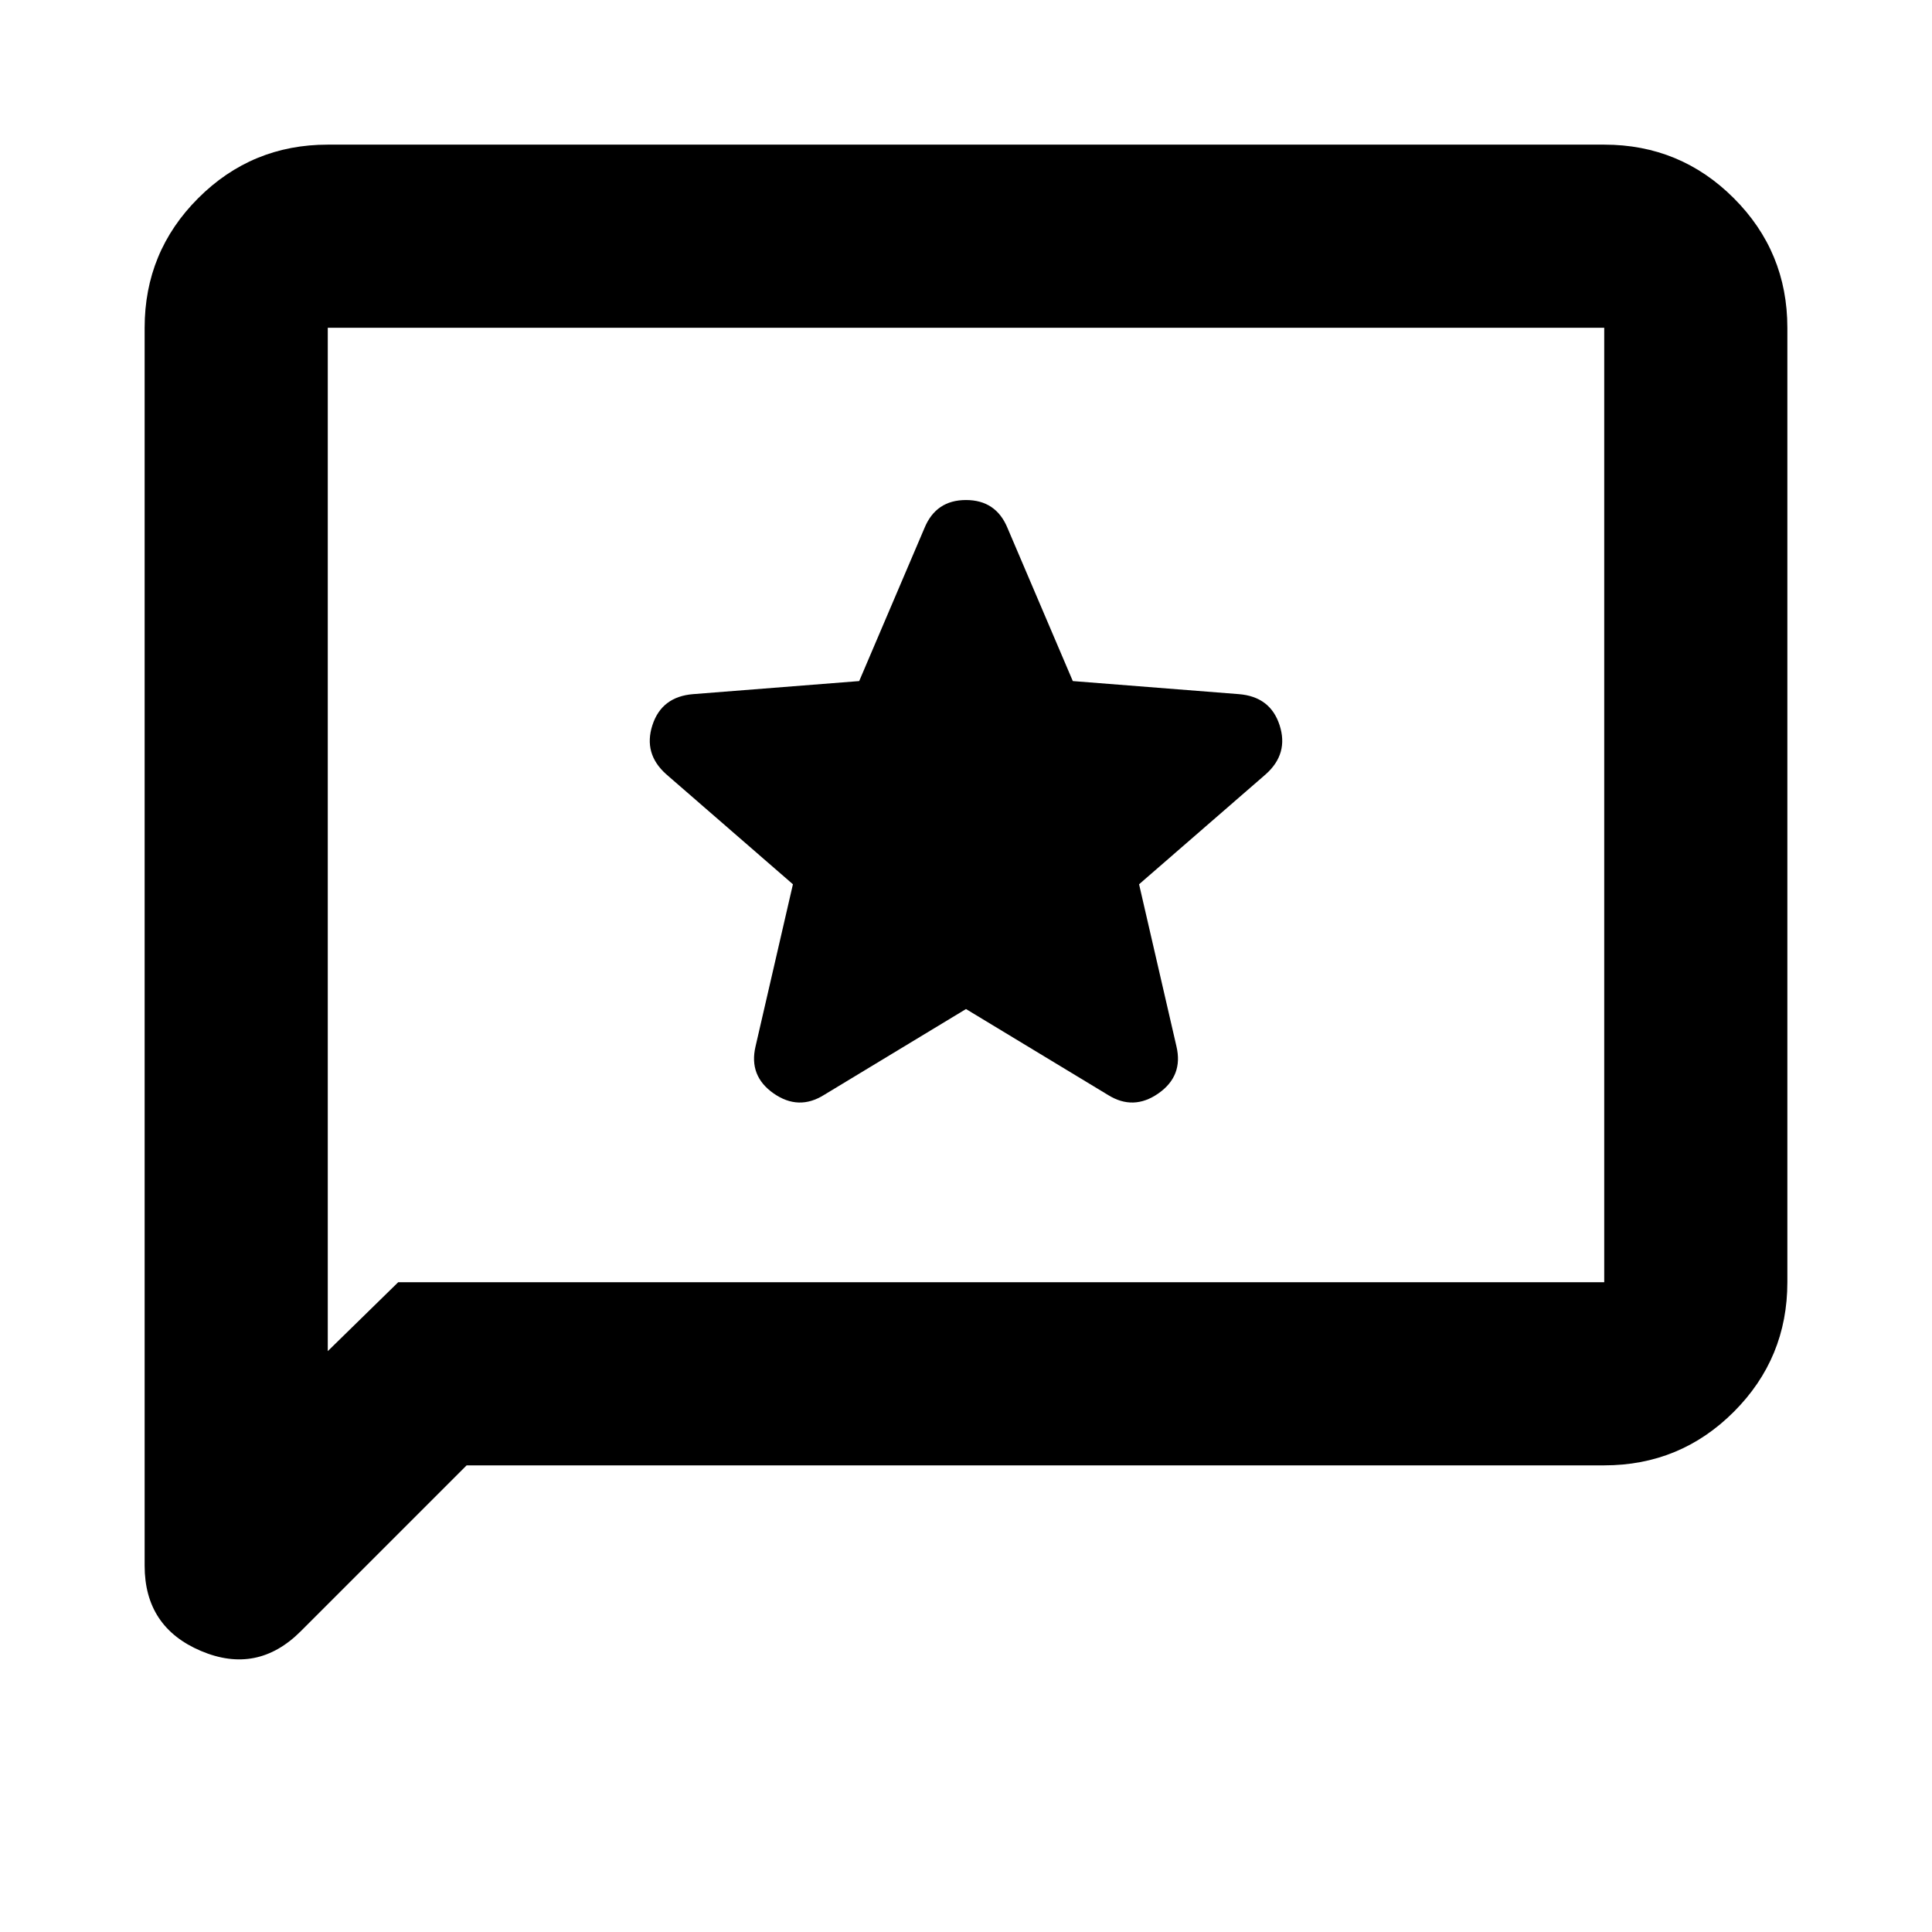
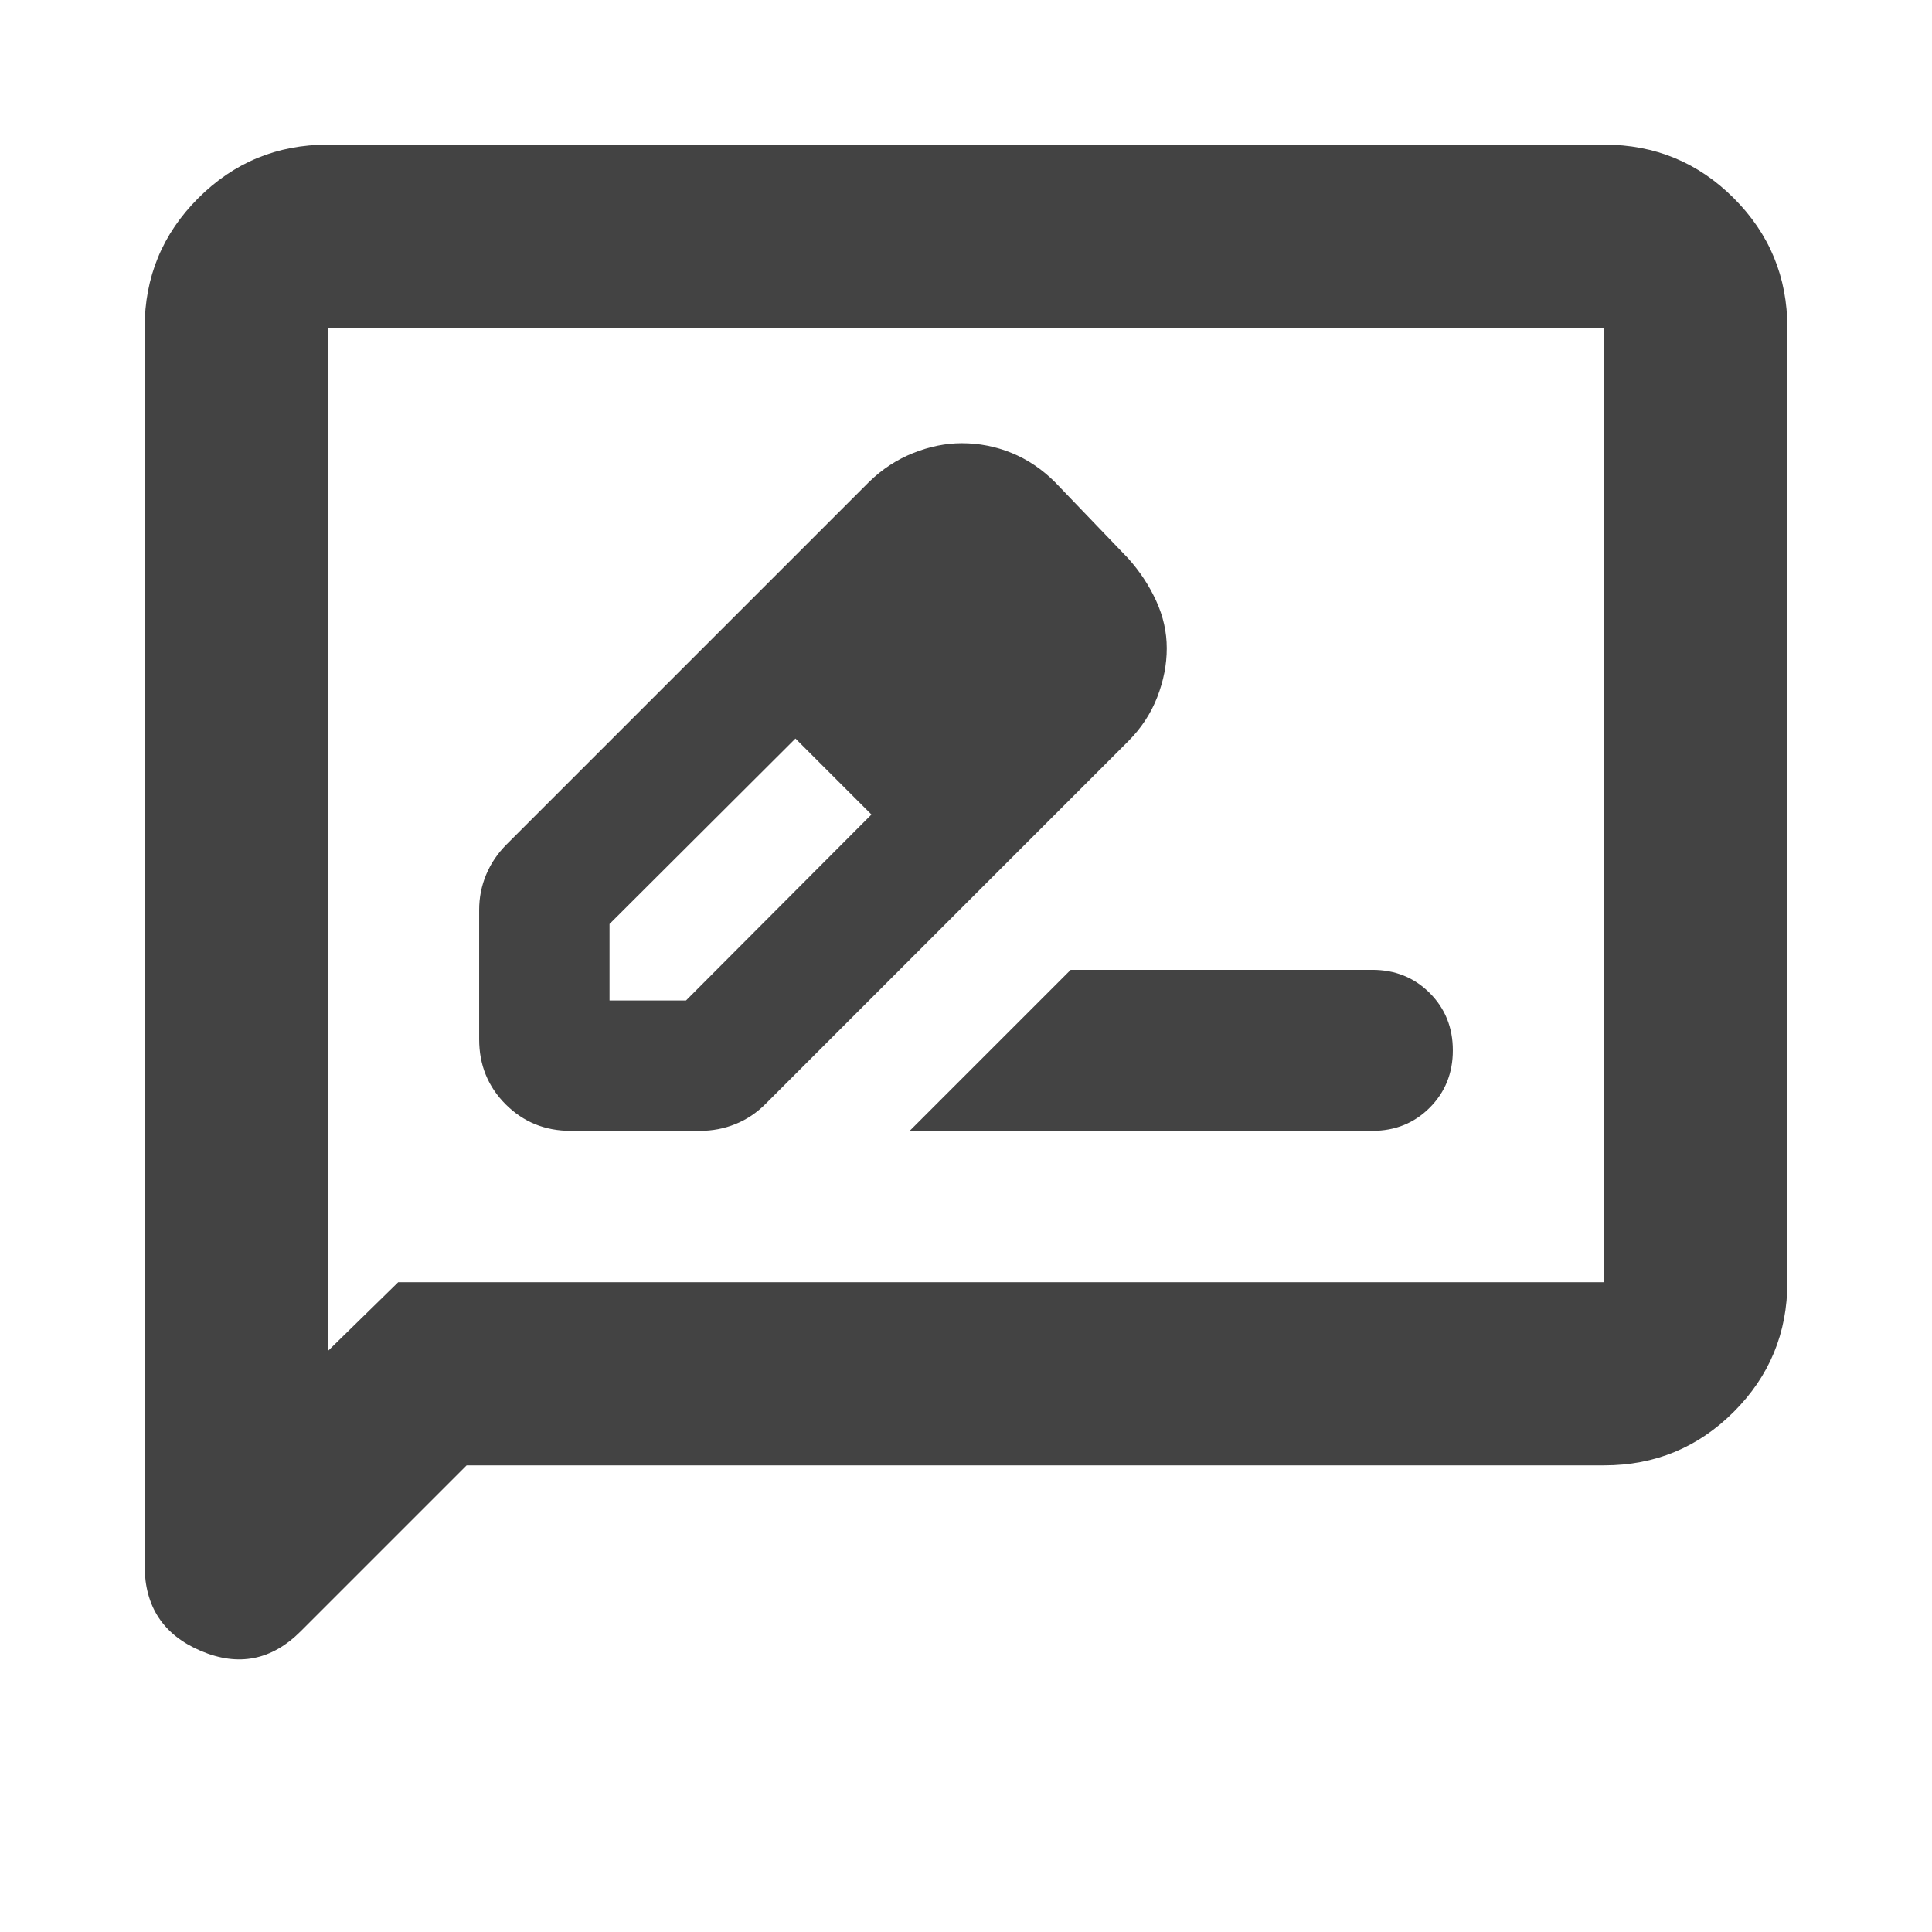
- <svg xmlns="http://www.w3.org/2000/svg" height="24px" viewBox="0 -960 960 960" width="24px" fill="#000000">
-   <path d="m480-458.61 70.5 42.65q12.67 7.96 25.11-.74 12.43-8.69 8.96-23.37L566-520.61l62.98-54.69q11.43-10.2 6.84-24.37-4.6-14.18-20.28-15.42l-82.47-6.49-32.44-76.05q-5.73-13.91-20.64-13.91-14.9 0-20.62 13.91l-32.44 76.05-82.47 6.49q-15.68 1.24-20.28 15.42-4.59 14.17 6.84 24.37L394-520.61l-18.57 80.54q-3.47 14.68 8.96 23.37 12.44 8.7 25.11.74l70.5-42.65ZM231.87-231.87l-82.44 82.44q-21.63 21.63-49.59 9.77-27.97-11.86-27.97-42.36v-615.11q0-37.78 26.61-64.39t64.39-26.61h634.26q37.78 0 64.39 26.61t26.61 64.39v474.26q0 37.78-26.61 64.39t-64.39 26.61H231.87Zm-34-91h599.26v-474.26H162.87v508.5l35-34.24Zm-35 0v-474.26 474.26Z" />
+ <svg xmlns="http://www.w3.org/2000/svg" height="24px" viewBox="0 -960 960 960" width="24px" fill="#434343">
+   <path d="M283.59-398.09h64.28q9.2 0 17.55-3.36 8.35-3.35 15.04-10.07l180.11-180.11q9.71-9.72 14.45-21.94 4.74-12.21 4.74-24.29 0-12.07-5.24-23.53t-13.95-21.18l-36.24-37.76q-9.72-9.71-21.6-14.57-11.88-4.86-24.83-4.86-11.88 0-24.1 4.86-12.21 4.86-21.93 14.33L251.76-540.46q-6.72 6.72-10.19 15.06-3.48 8.33-3.48 17.53v64.28q0 19.16 13.17 32.33 13.17 13.17 32.33 13.17Zm231.39-239.89-37-37 37 37ZM302.87-462.87v-38l92.39-92.15 19.76 18 18 19.76-92.15 92.39h-38Zm112.15-112.15 18 19.76-37.76-37.76 19.76 18Zm37 176.93h229.89q17 0 28.5-11.5t11.5-28.5q0-17-11.5-28.5t-28.5-11.5H532.02l-80 80ZM231.87-231.87l-82.44 82.44q-21.63 21.63-49.59 9.77-27.97-11.86-27.97-42.36v-615.11q0-37.78 26.61-64.39t64.39-26.61h634.26q37.78 0 64.39 26.61t26.61 64.39v474.26q0 37.78-26.61 64.39t-64.39 26.61H231.87Zm-34-91h599.26v-474.26H162.87v508.5l35-34.24Zm-35 0v-474.26 474.26Z" />
</svg>
